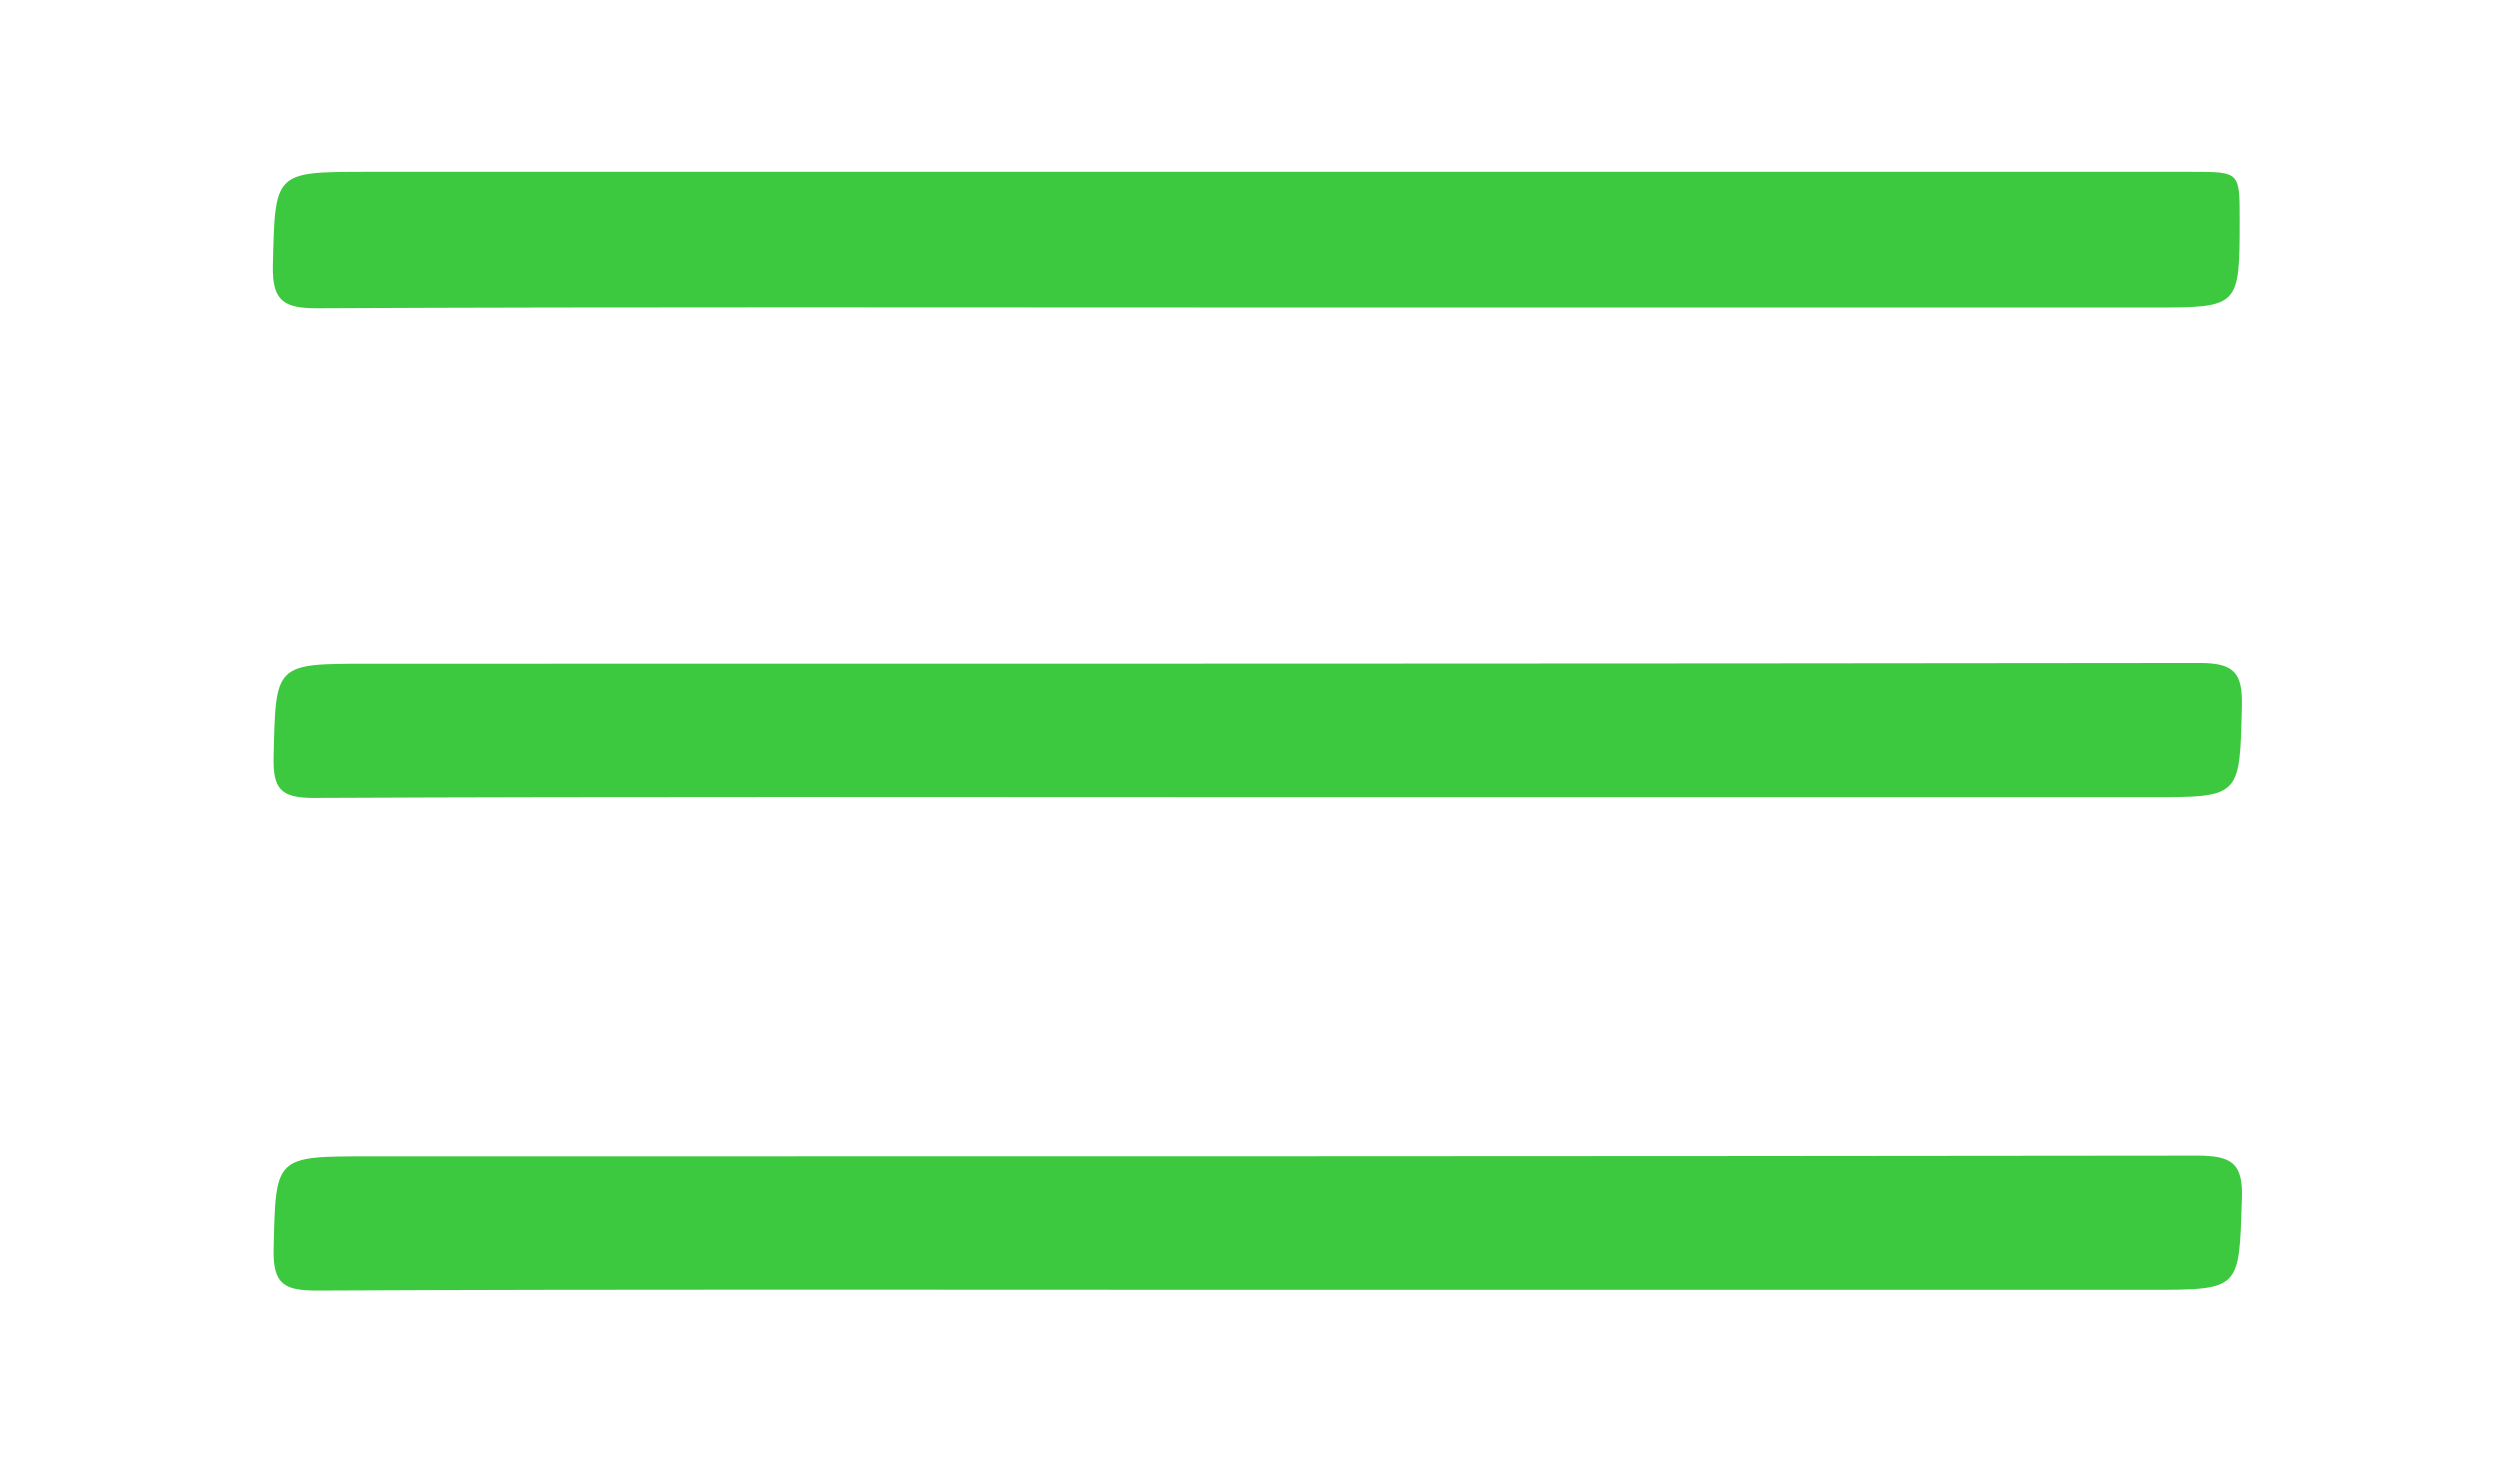
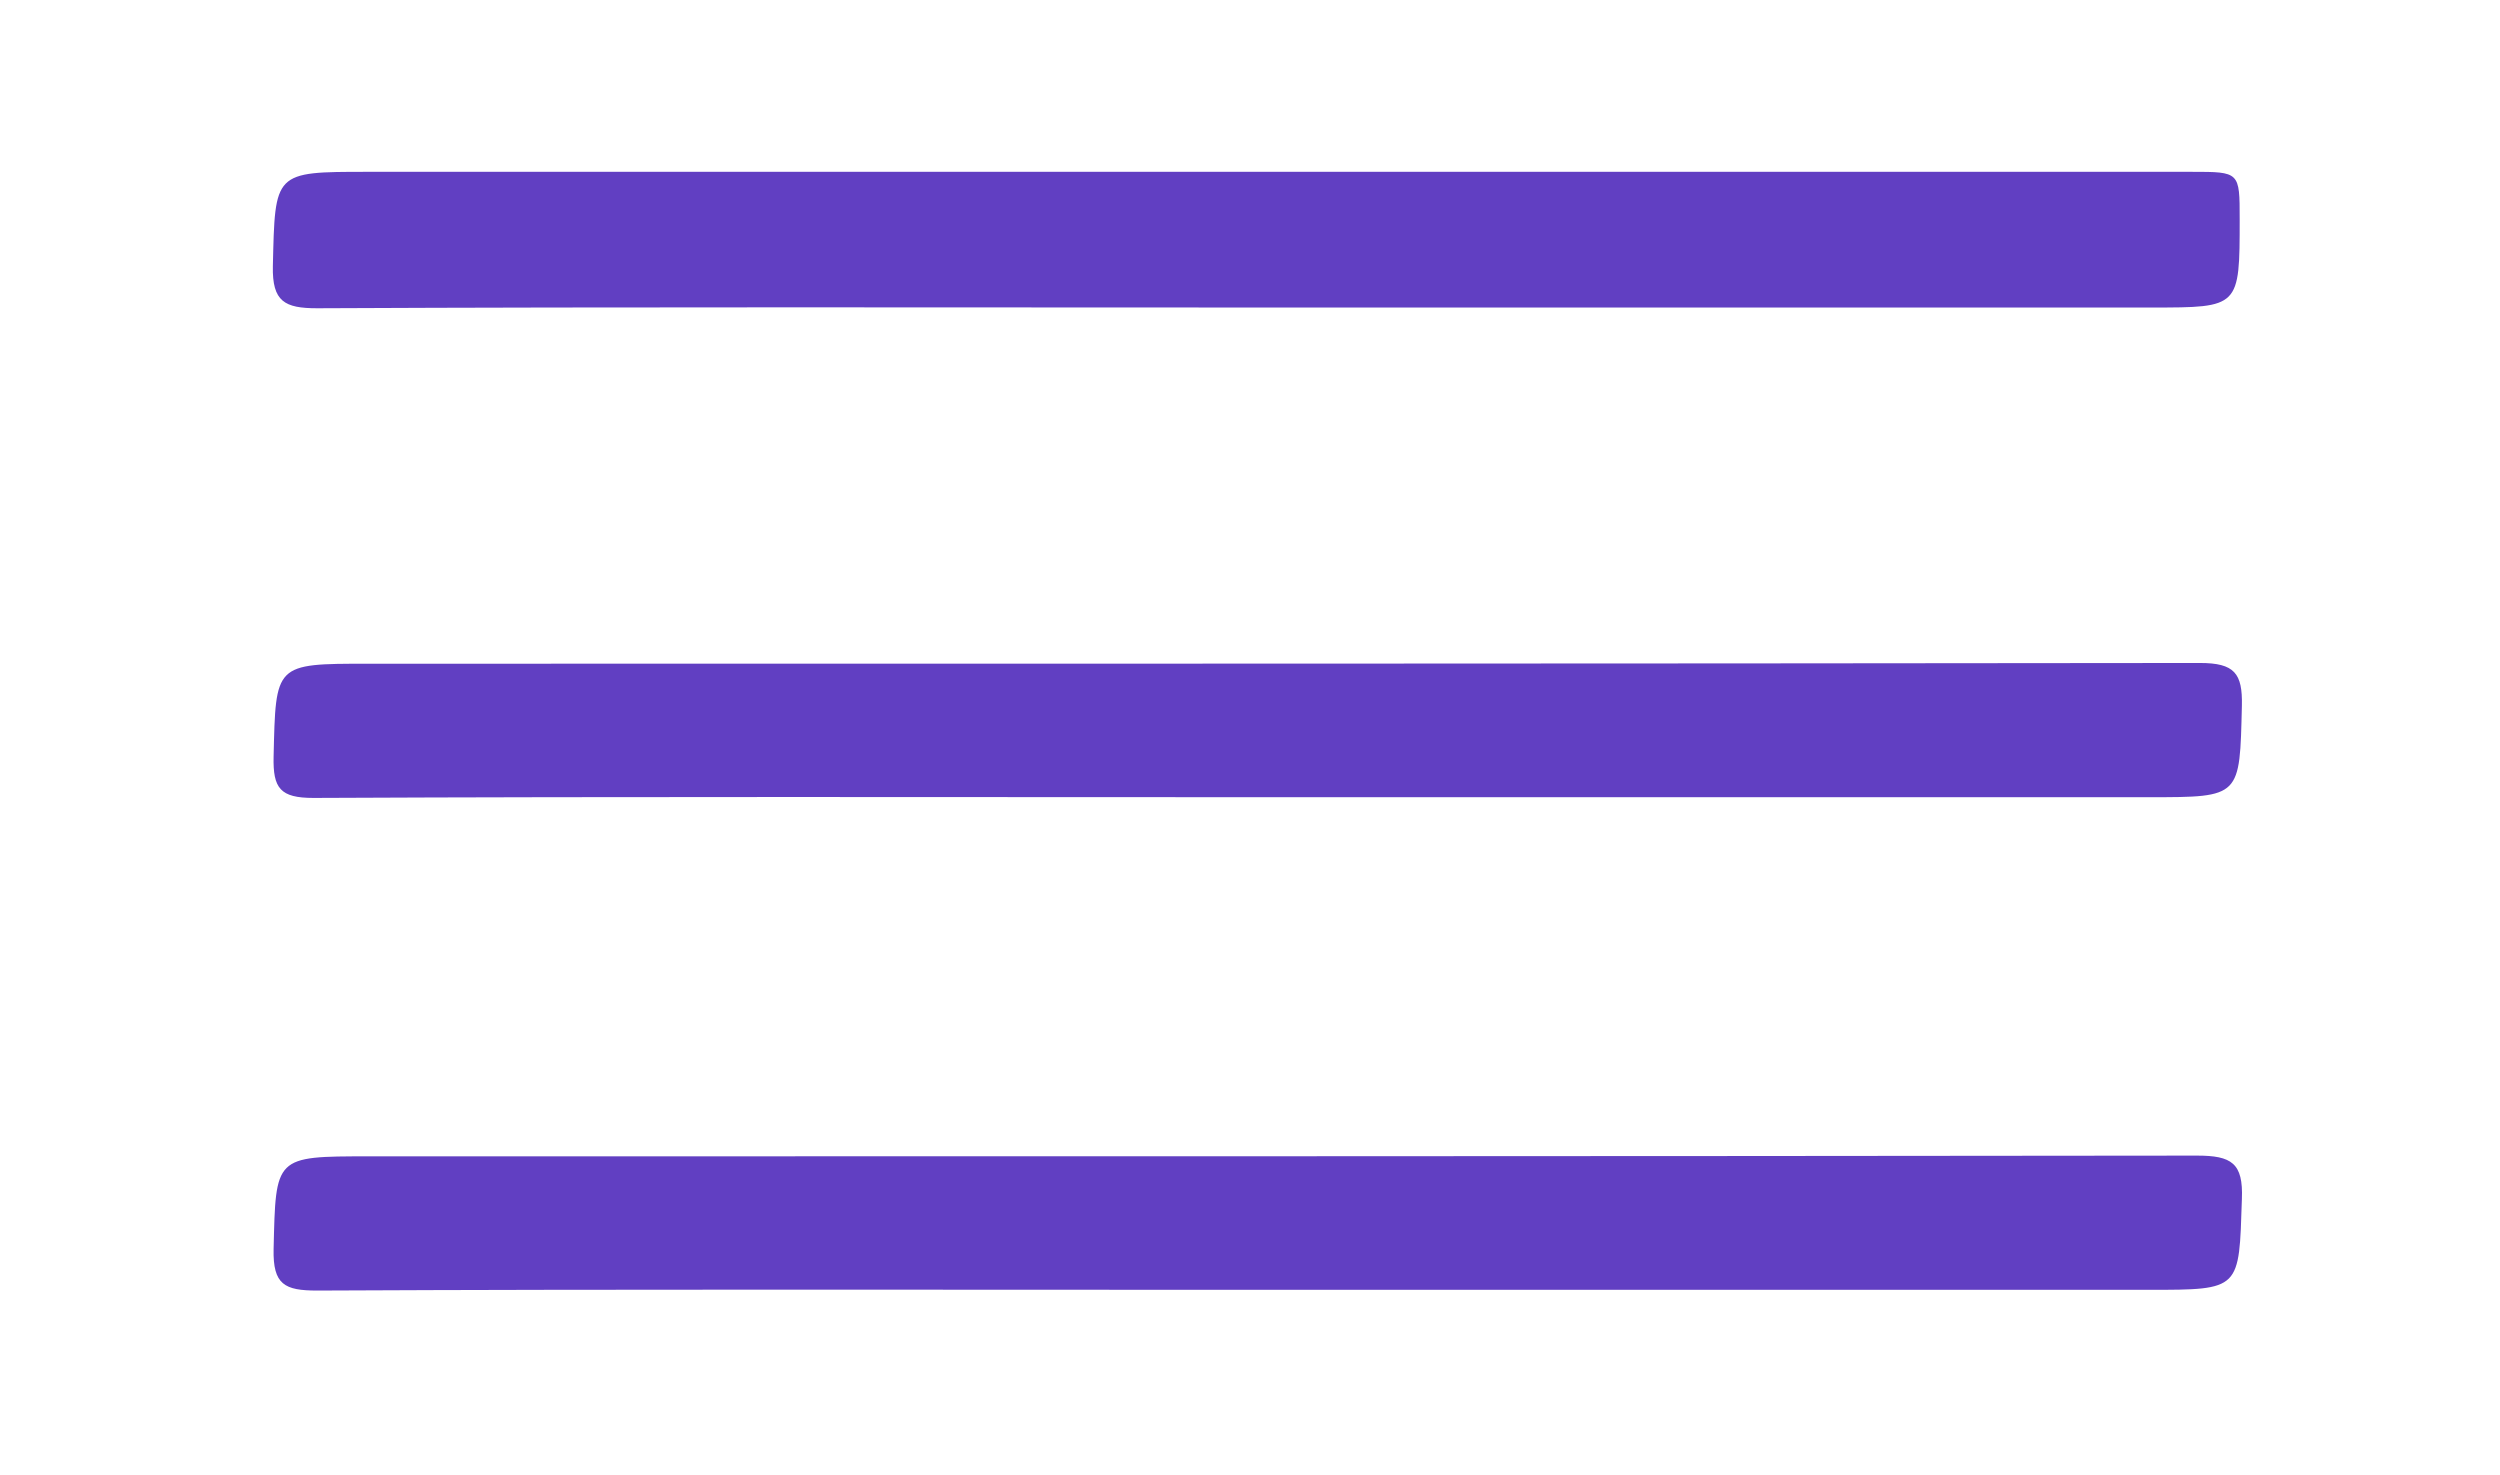
<svg xmlns="http://www.w3.org/2000/svg" version="1.1" id="Ebene_1" x="0px" y="0px" viewBox="0 0 339 200" xml:space="preserve">
  <style type="text/css">
- 	.st0{fill:#3DC93F;}
+ 	.st0{fill:#613fc2;}
</style>
  <g>
    <path class="st0" d="M170.5,41.7c-42.5,0-85-0.1-127.5,0.1c-4.4,0-6.1-0.9-6-5.7c0.3-12.8,0.1-12.8,12.8-12.8c82.5,0,165,0,247.4,0   c6.5,0,6.5,0,6.5,6.4c0,12,0,12-11.9,12C251.5,41.7,211,41.7,170.5,41.7z" />
    <path class="st0" d="M170.5,108.1c-42.7,0-85.3-0.1-128,0.1c-4.5,0-5.5-1.3-5.4-5.6C37.4,90,37.2,90,49.9,90   c82.8,0,165.6,0,248.4-0.1c4.7,0,5.8,1.4,5.7,5.8c-0.3,12.4-0.1,12.4-12.5,12.4C251.2,108.1,210.8,108.1,170.5,108.1z" />
    <path class="st0" d="M169.9,174.9c-42.3,0-84.6-0.1-126.9,0.1c-4.4,0-6-0.8-5.9-5.6c0.3-12.6,0.1-12.6,12.9-12.6   c82.6,0,165.2,0,247.9-0.1c4.7,0,6.3,1,6.1,5.9c-0.4,12.3-0.1,12.3-12.6,12.3C250.9,174.9,210.4,174.9,169.9,174.9z" />
  </g>
</svg>
